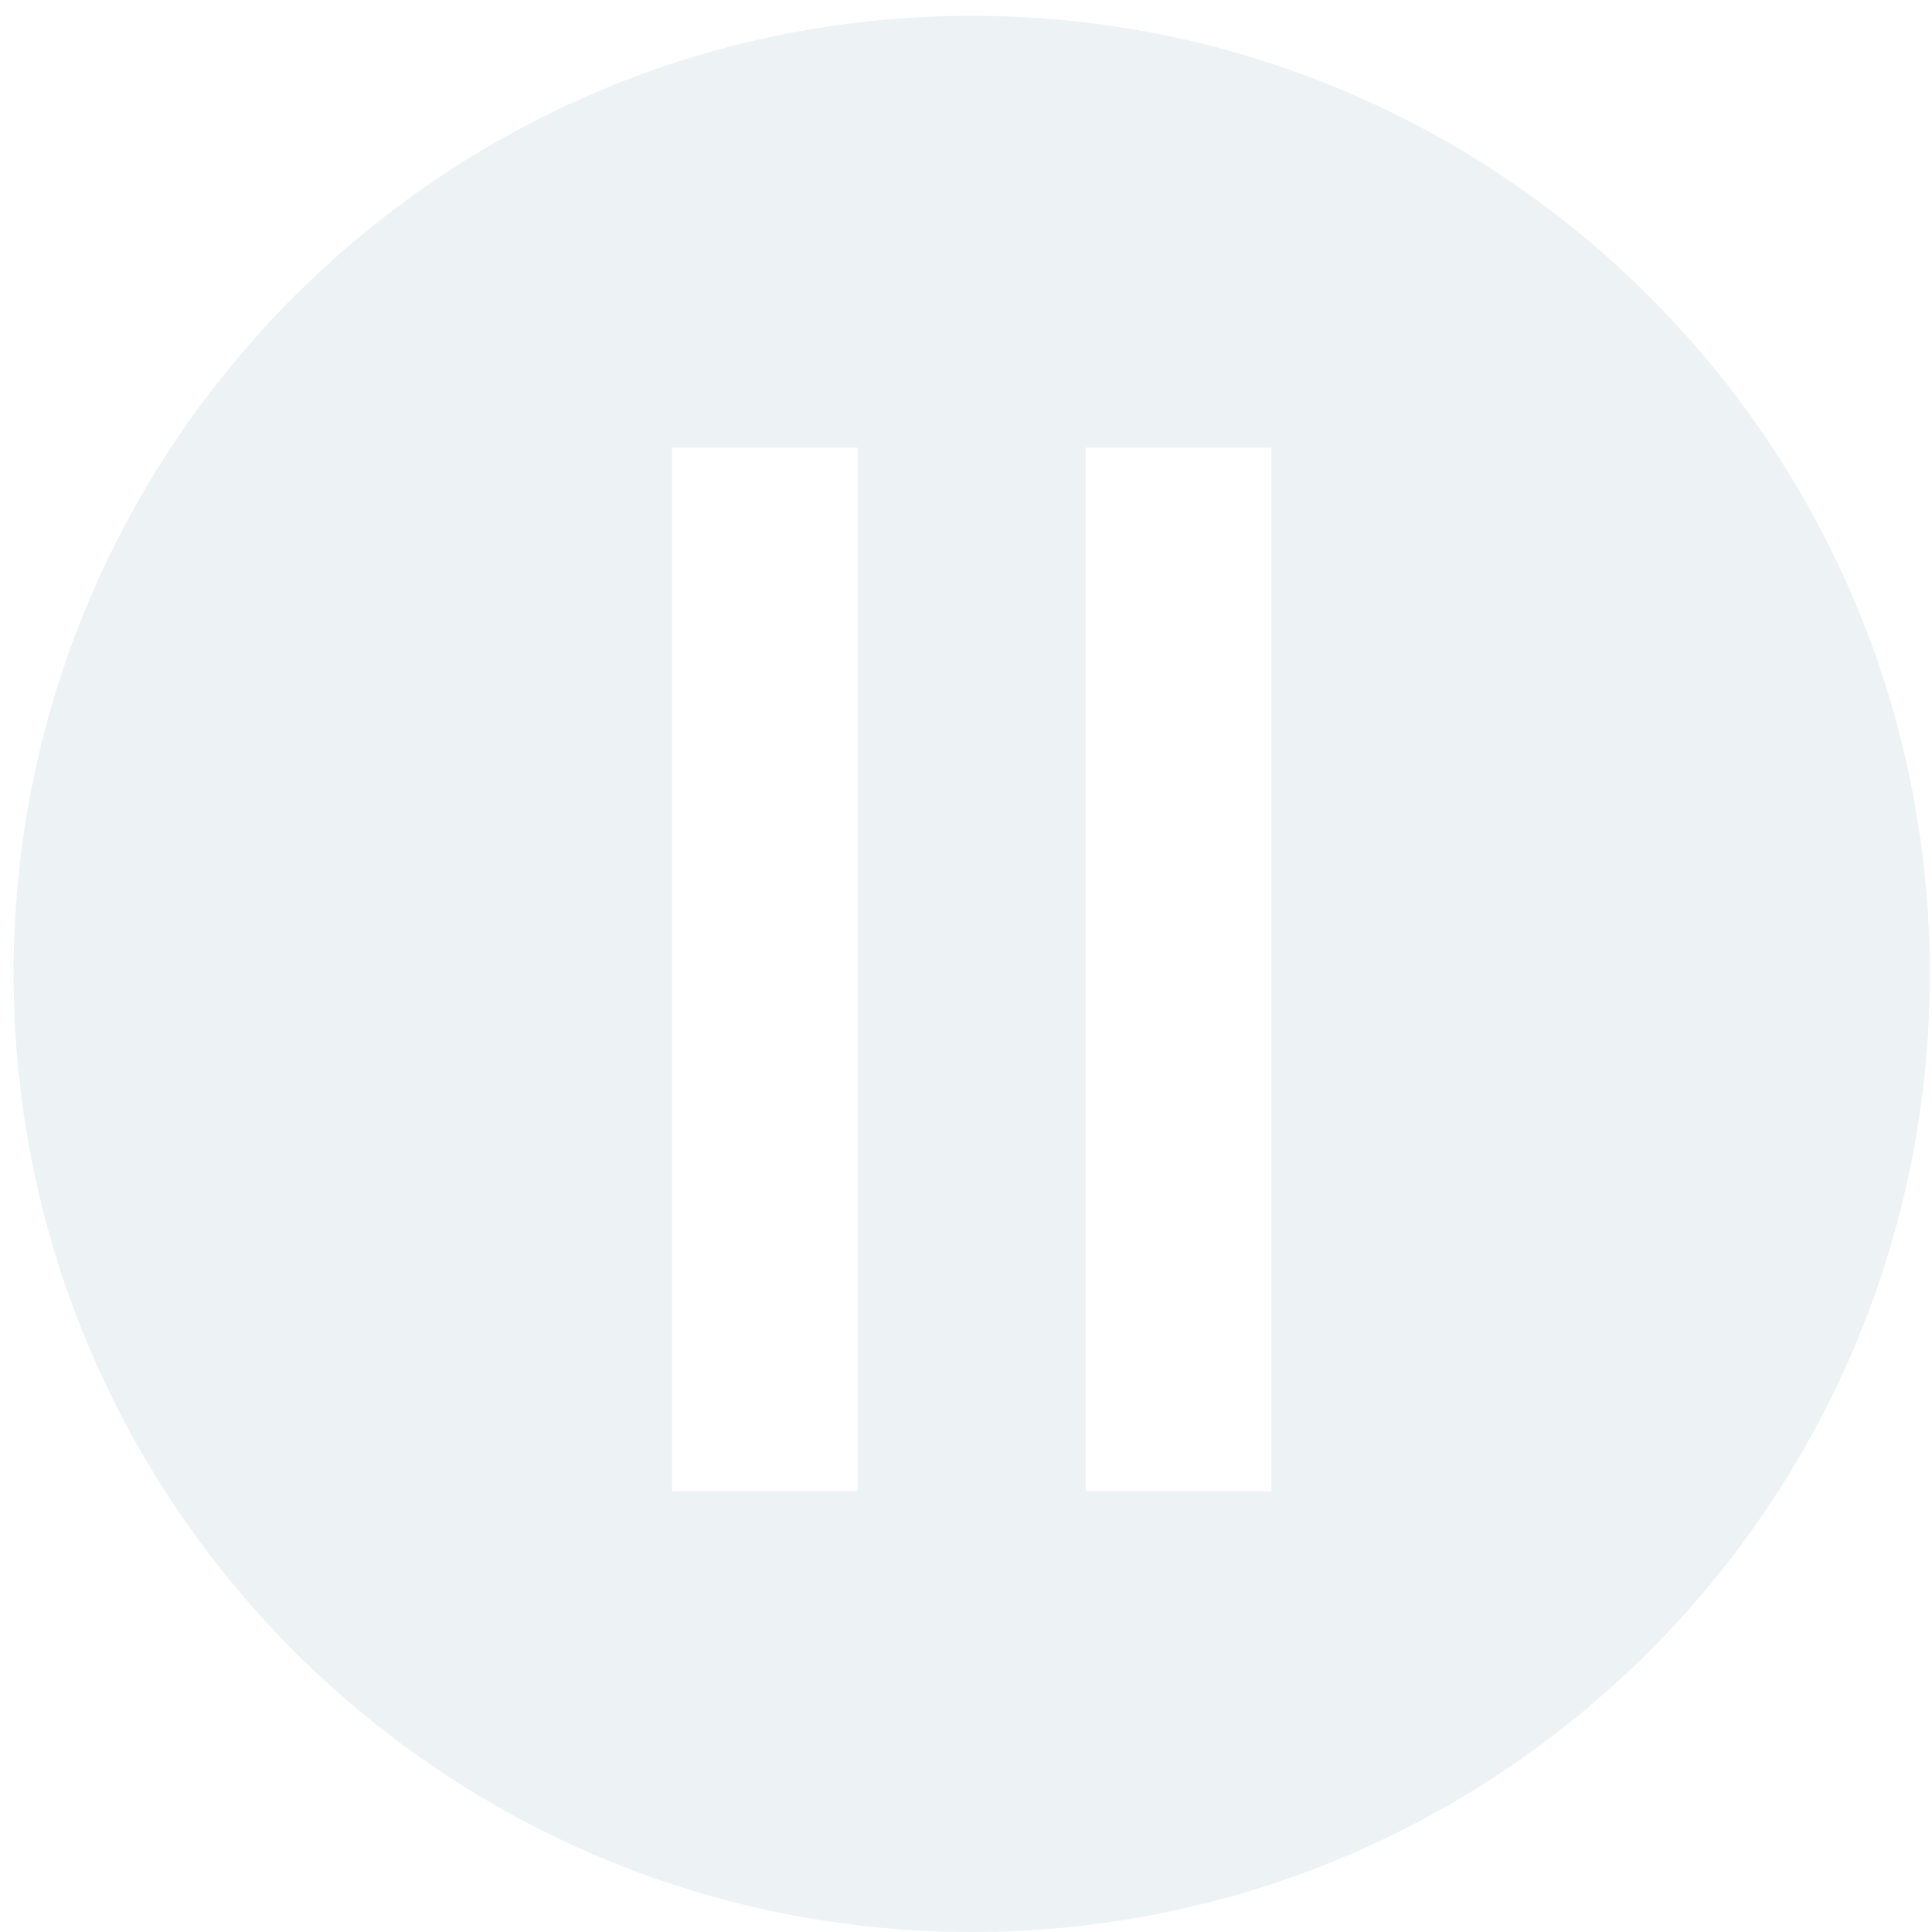
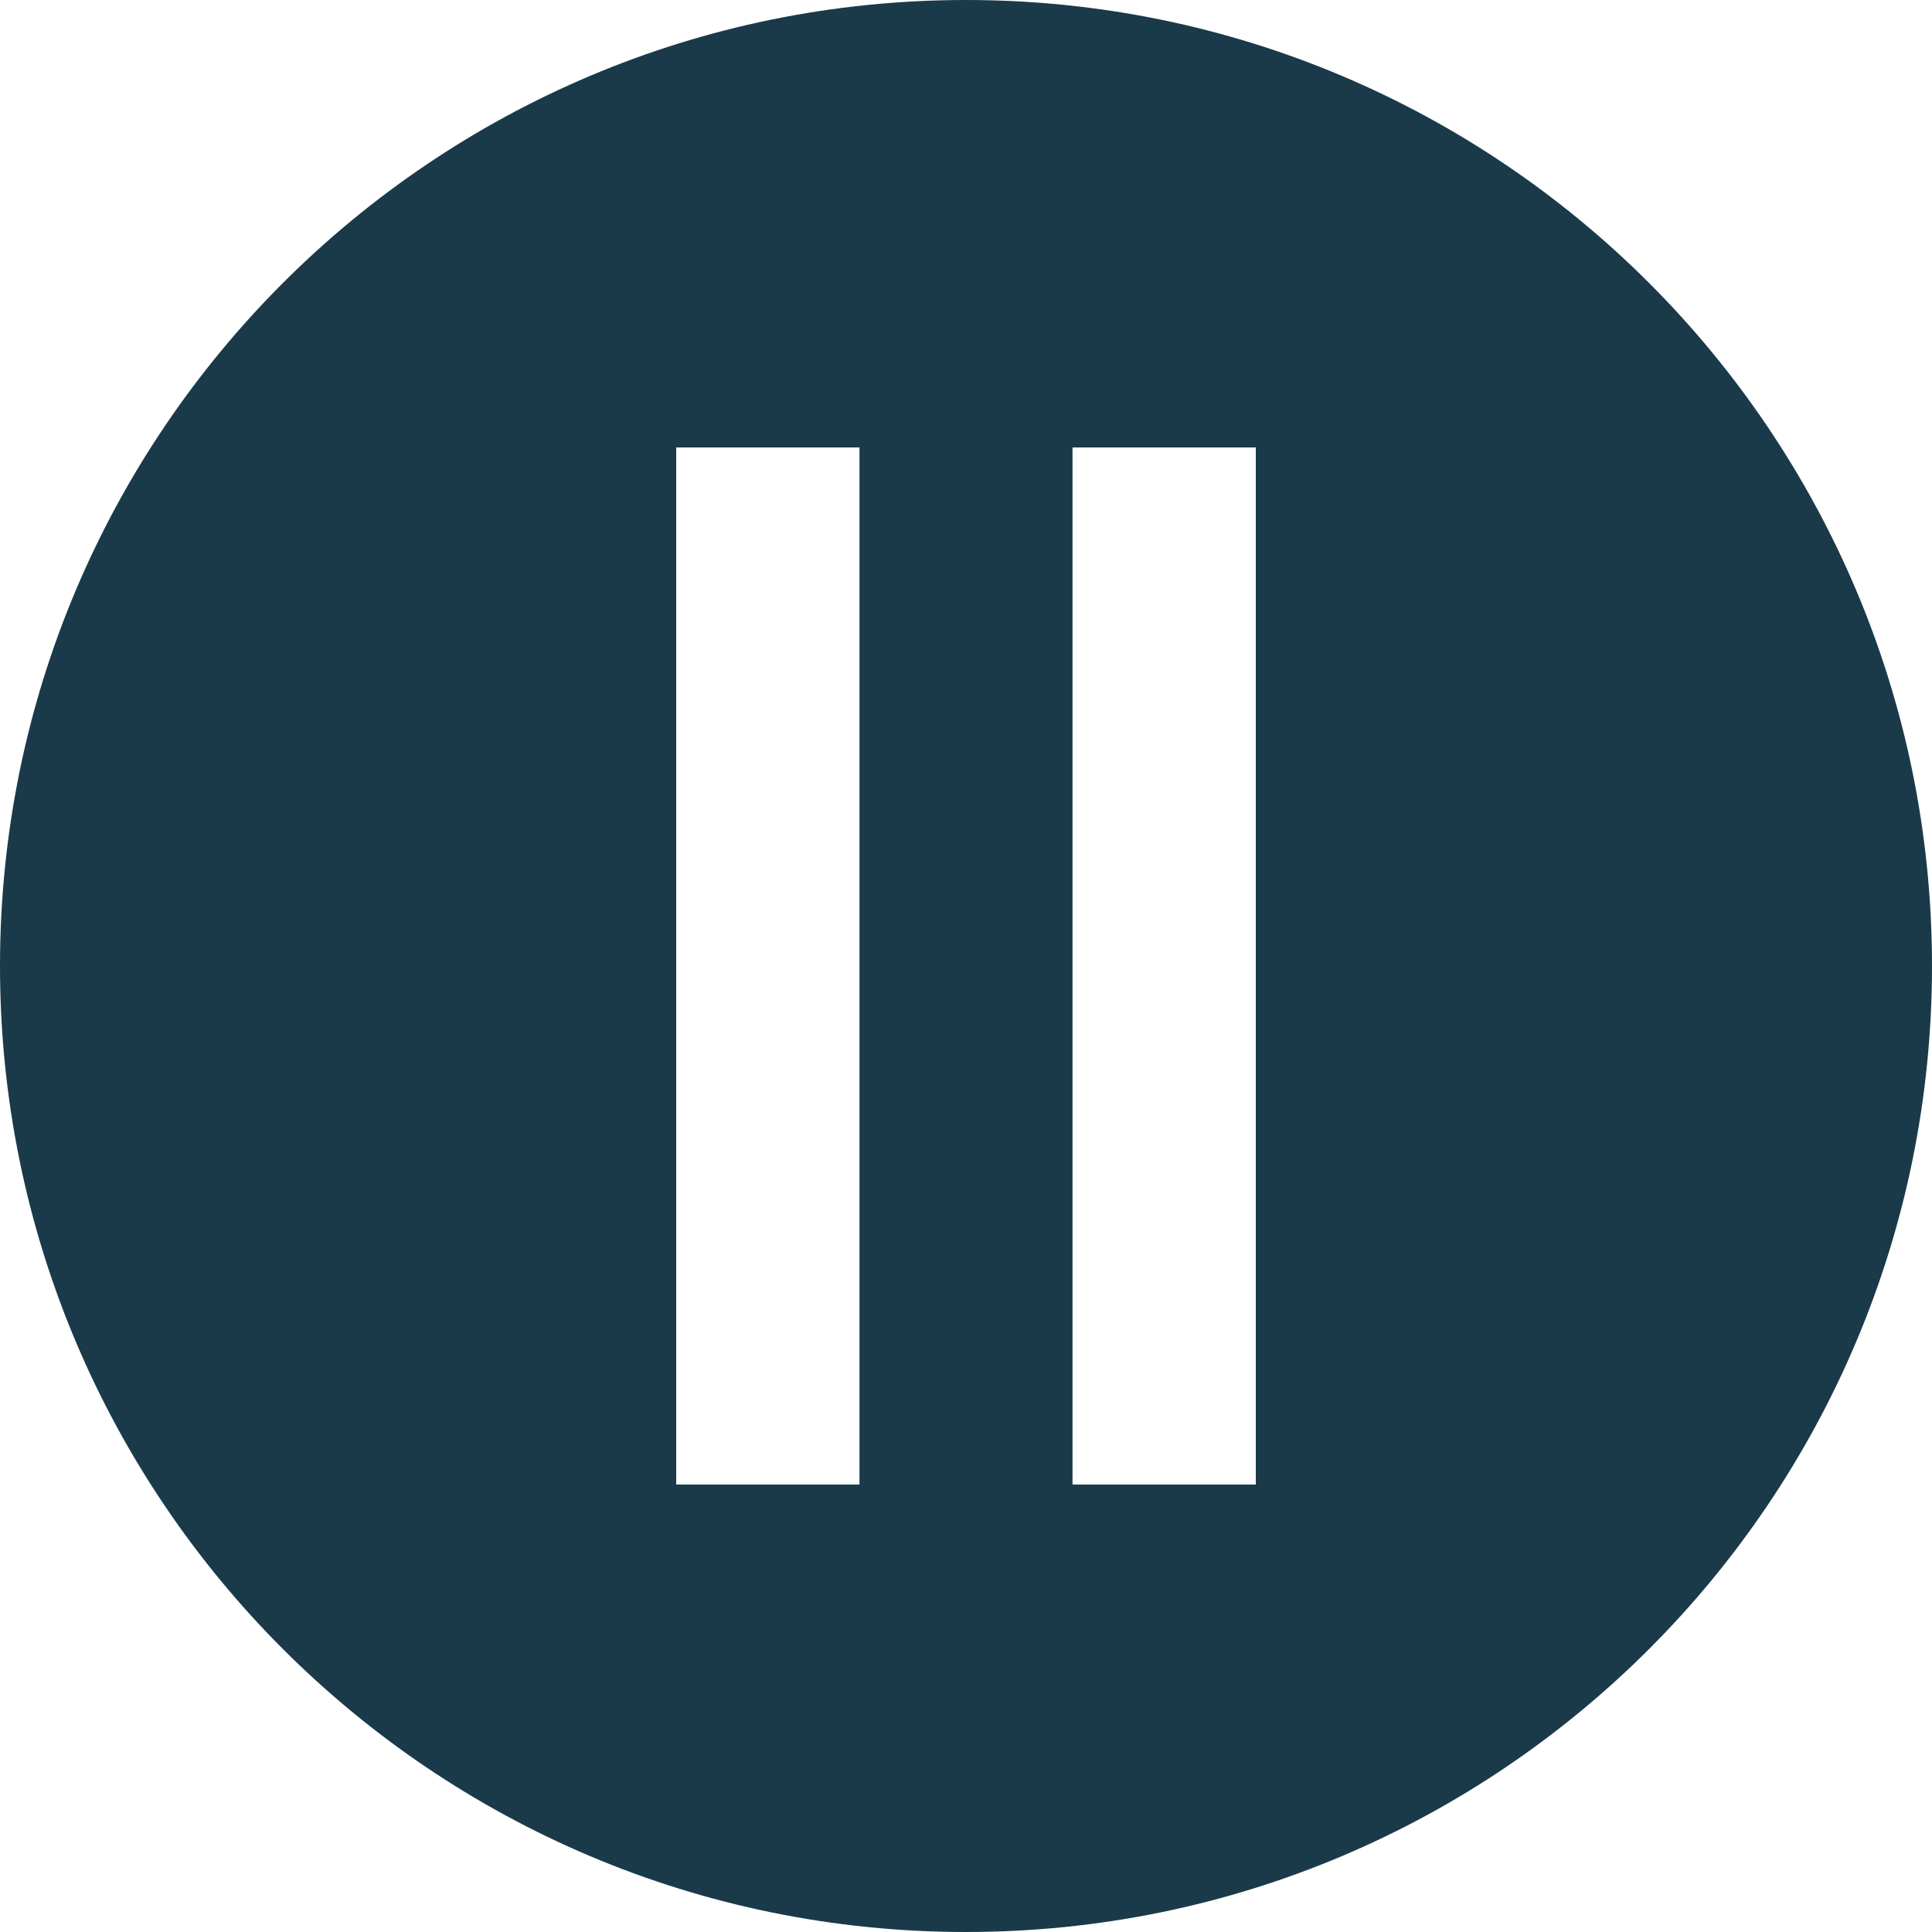
- <svg xmlns="http://www.w3.org/2000/svg" width="65" height="65" viewBox="0 0 65 65" fill="none">
-   <path fill-rule="evenodd" clip-rule="evenodd" d="M32.691 65C50.494 65 64.926 50.568 64.926 32.766C64.926 14.963 50.494 0.531 32.691 0.531C14.889 0.531 0.457 14.963 0.457 32.766C0.457 50.568 14.889 65 32.691 65ZM22.609 15.06H28.857V50.169H22.609V15.06ZM36.525 15.06H42.773V50.169H36.525V15.06Z" fill="#EDF2F5" />
+ <svg xmlns="http://www.w3.org/2000/svg" width="51" height="51" viewBox="0 0 51 51" fill="none">
+   <path fill-rule="evenodd" clip-rule="evenodd" d="M25.5 51C39.583 51 51 39.583 51 25.5C51 11.417 39.583 0 25.5 0C11.417 0 0 11.417 0 25.5C0 39.583 11.417 51 25.5 51ZM17.85 11.812H22.688V39.188H17.85V11.812ZM28.312 11.812H33.15V39.188H28.312V11.812Z" fill="#1a3a4a" />
</svg>
